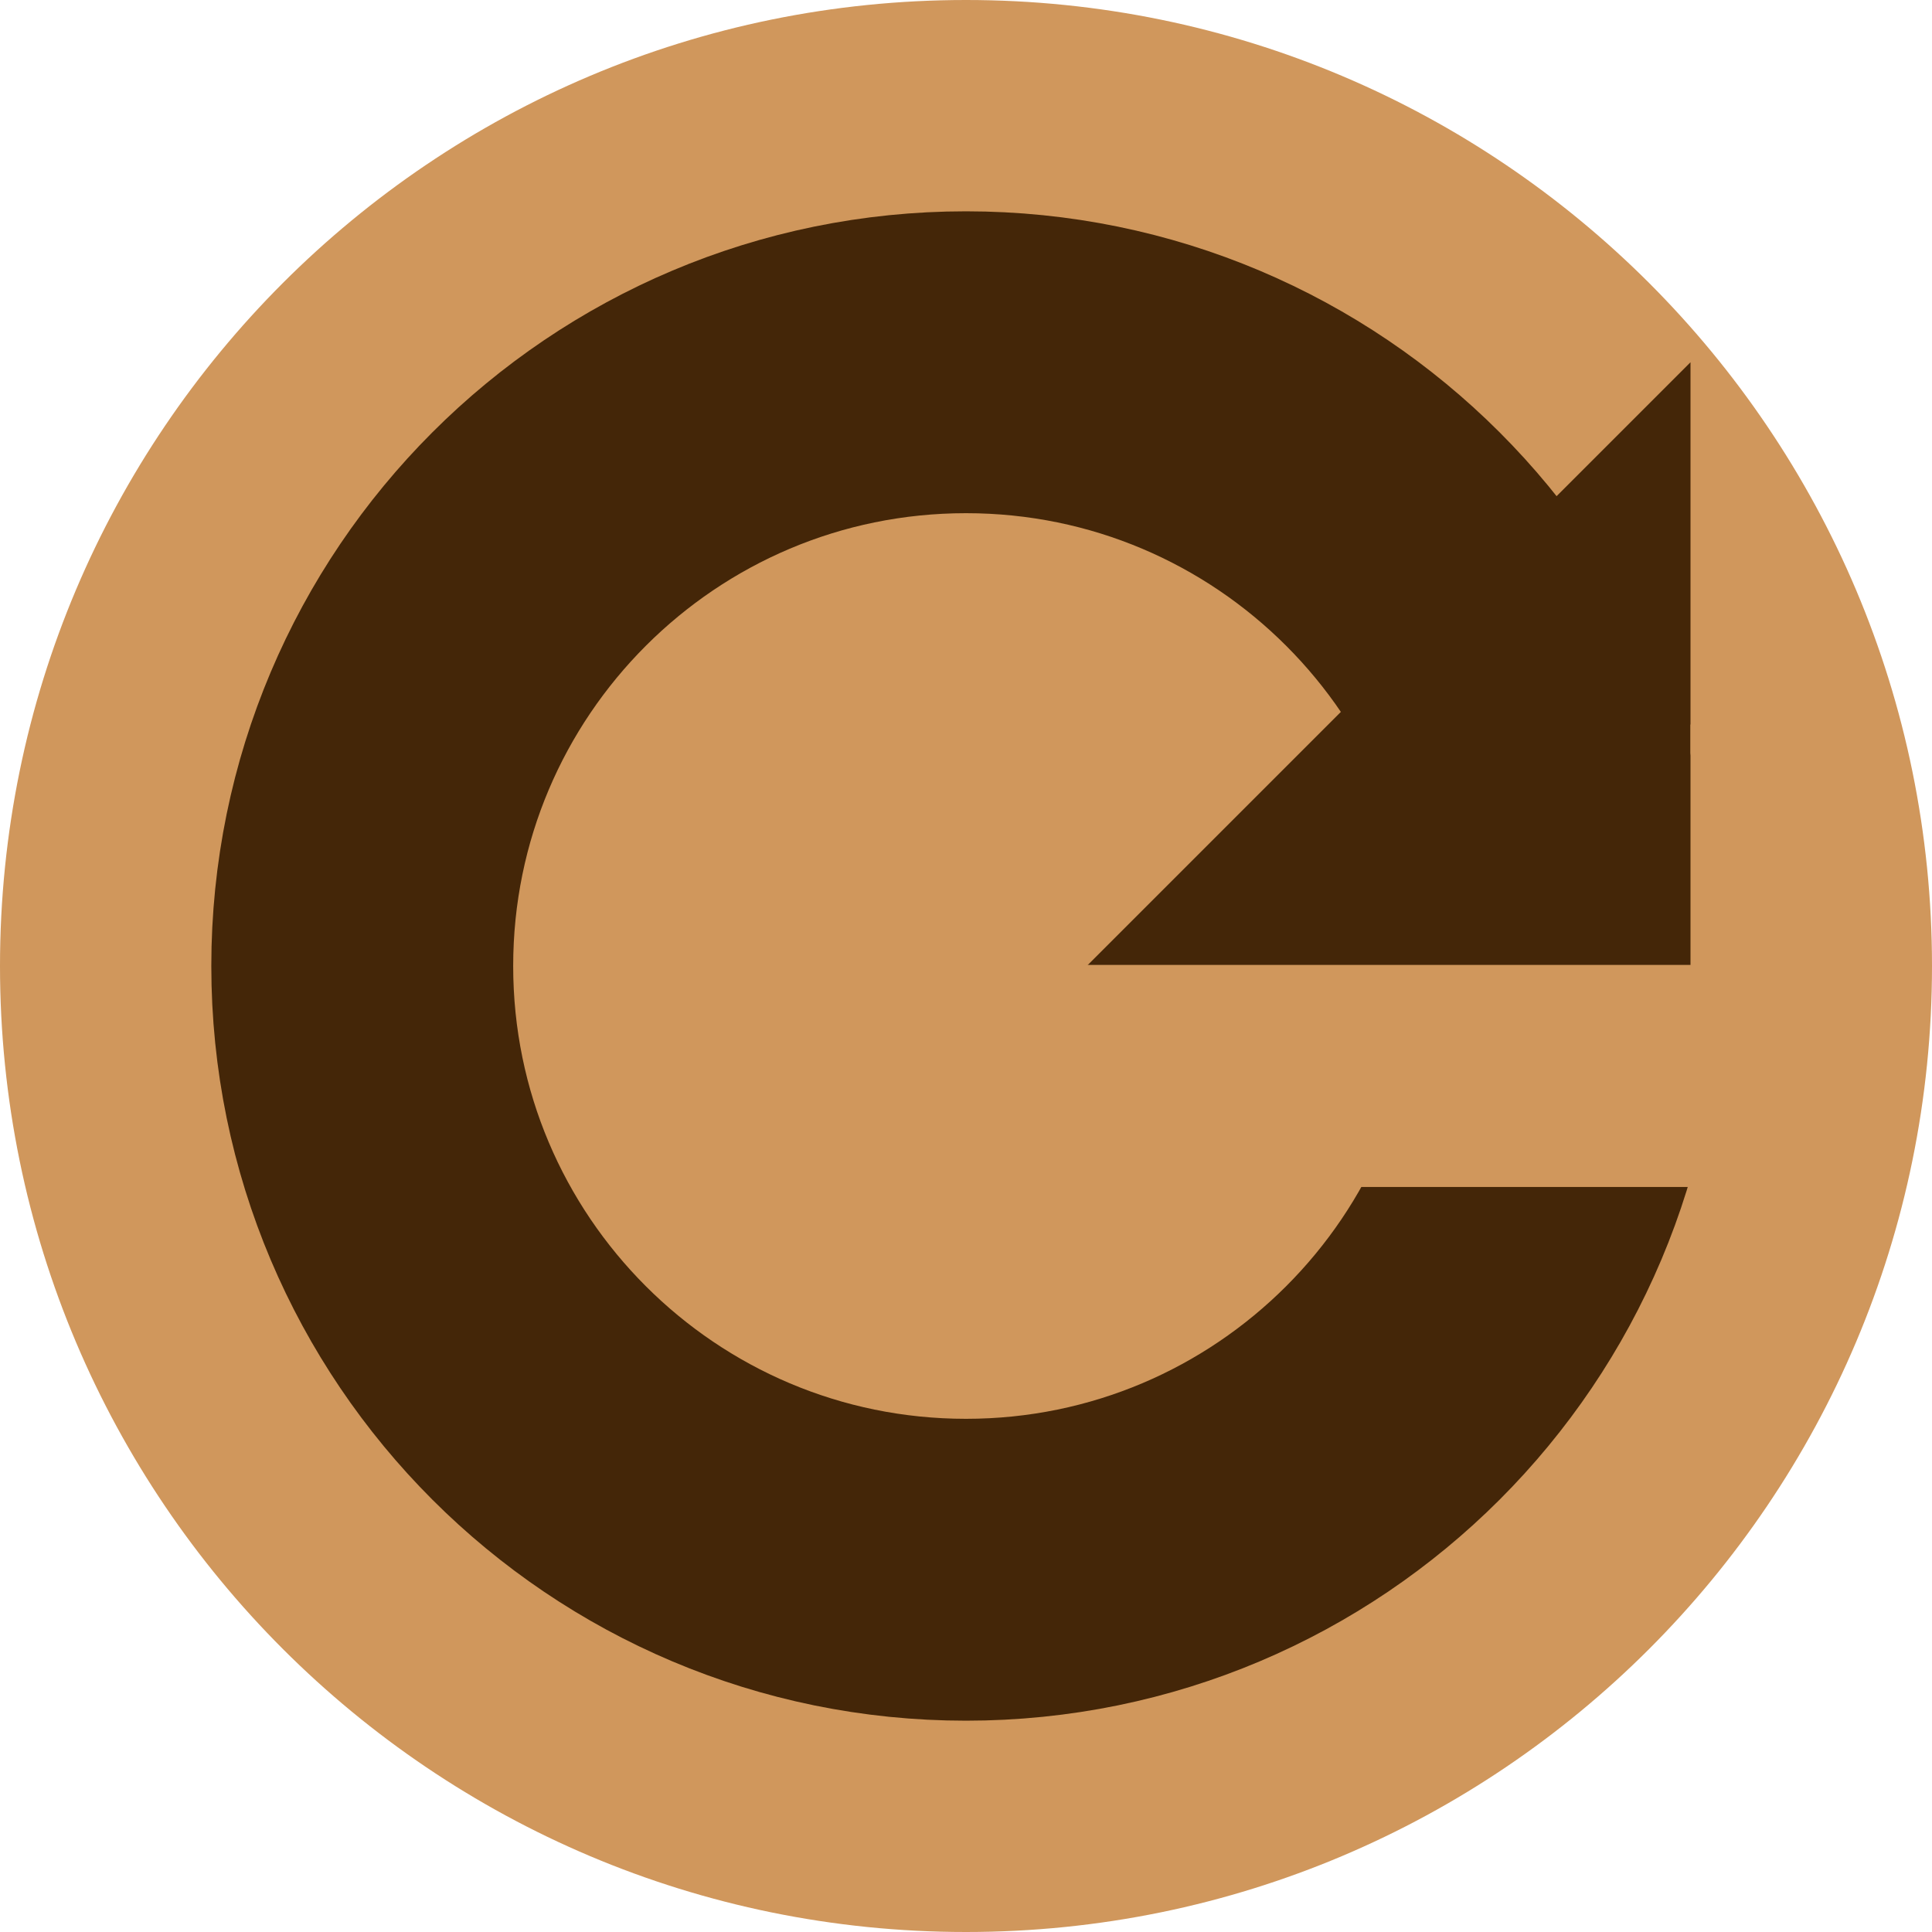
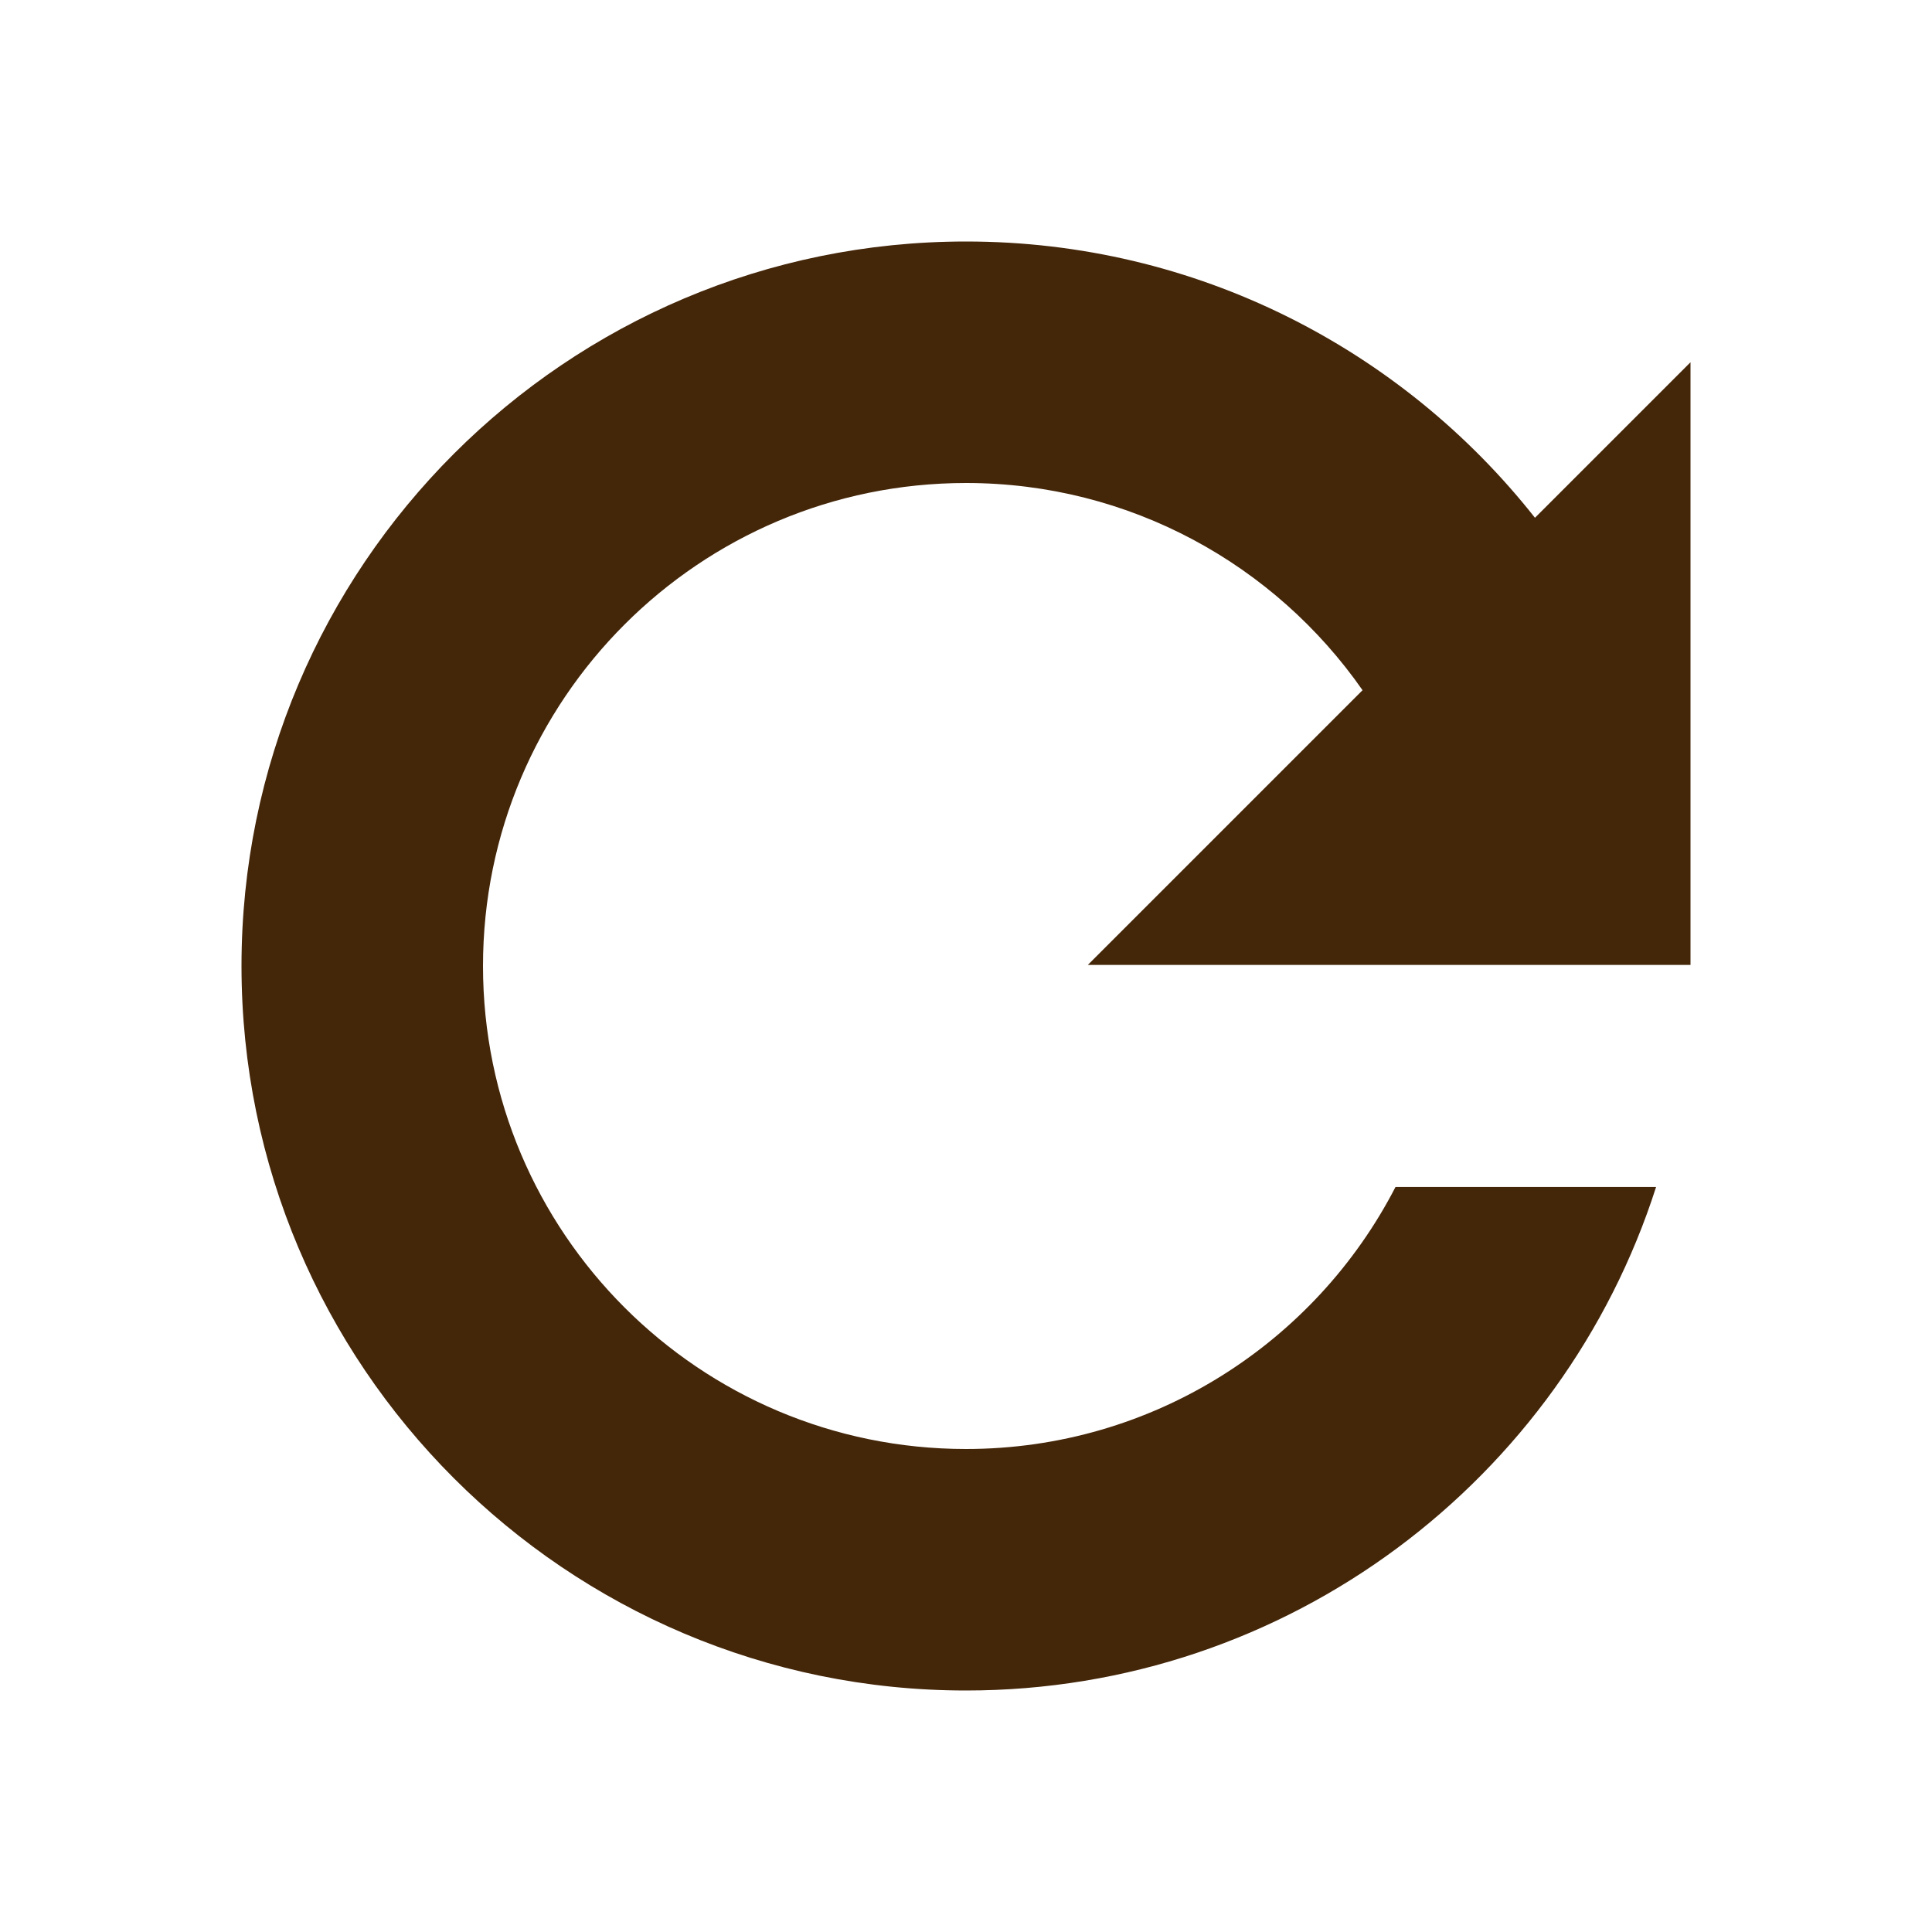
- <svg xmlns="http://www.w3.org/2000/svg" width="100%" height="100%" viewBox="0 0 16 16" version="1.1" xml:space="preserve" style="fill-rule:evenodd;clip-rule:evenodd;stroke-linecap:round;stroke-linejoin:round;stroke-miterlimit:1.5;">
-   <circle cx="-8" cy="8" r="8" style="fill:#efc082;" />
-   <g id="recycle">
-     <circle cx="8" cy="8" r="8" style="fill:#d0975c;" />
-     <circle cx="8" cy="8" r="5" style="fill:none;stroke:#442608;stroke-width:2.5px;" />
-     <path d="M14,3l-5,5l5,0l0,-5Z" style="fill:#442608;" />
-     <path d="M15,8l-0.017,0l0,1.83l-6,0l0,-1.839l5.017,0l0,-1.991l1,0l0,2Z" style="fill:#d0975c;" />
-   </g>
-   <g id="recycle-hover">
-     <circle cx="24" cy="8" r="8" style="fill:#efc082;" />
-   </g>
+ <svg xmlns="http://www.w3.org/2000/svg" width="100%" height="100%" viewBox="0 0 16 16" version="1.1" xml:space="preserve" style="fill-rule:evenodd;clip-rule:evenodd;stroke-linejoin:round;stroke-miterlimit:1.414;">
+   <path d="M11.284,5.716c-0.723,-1.037 -1.925,-1.716 -3.284,-1.716c-2.208,0 -4,1.792 -4,4c0,2.208 1.792,4 4,4c1.548,0 2.893,-0.882 3.557,-2.17l2.158,0c-0.774,2.418 -3.042,4.17 -5.715,4.17c-3.311,0 -6,-2.689 -6,-6c0,-3.311 2.689,-6 6,-6c1.91,0 3.613,0.895 4.712,2.288l1.288,-1.288l0,4.991l-4.991,0l2.275,-2.275Z" style="fill:#442609;" />
</svg>
